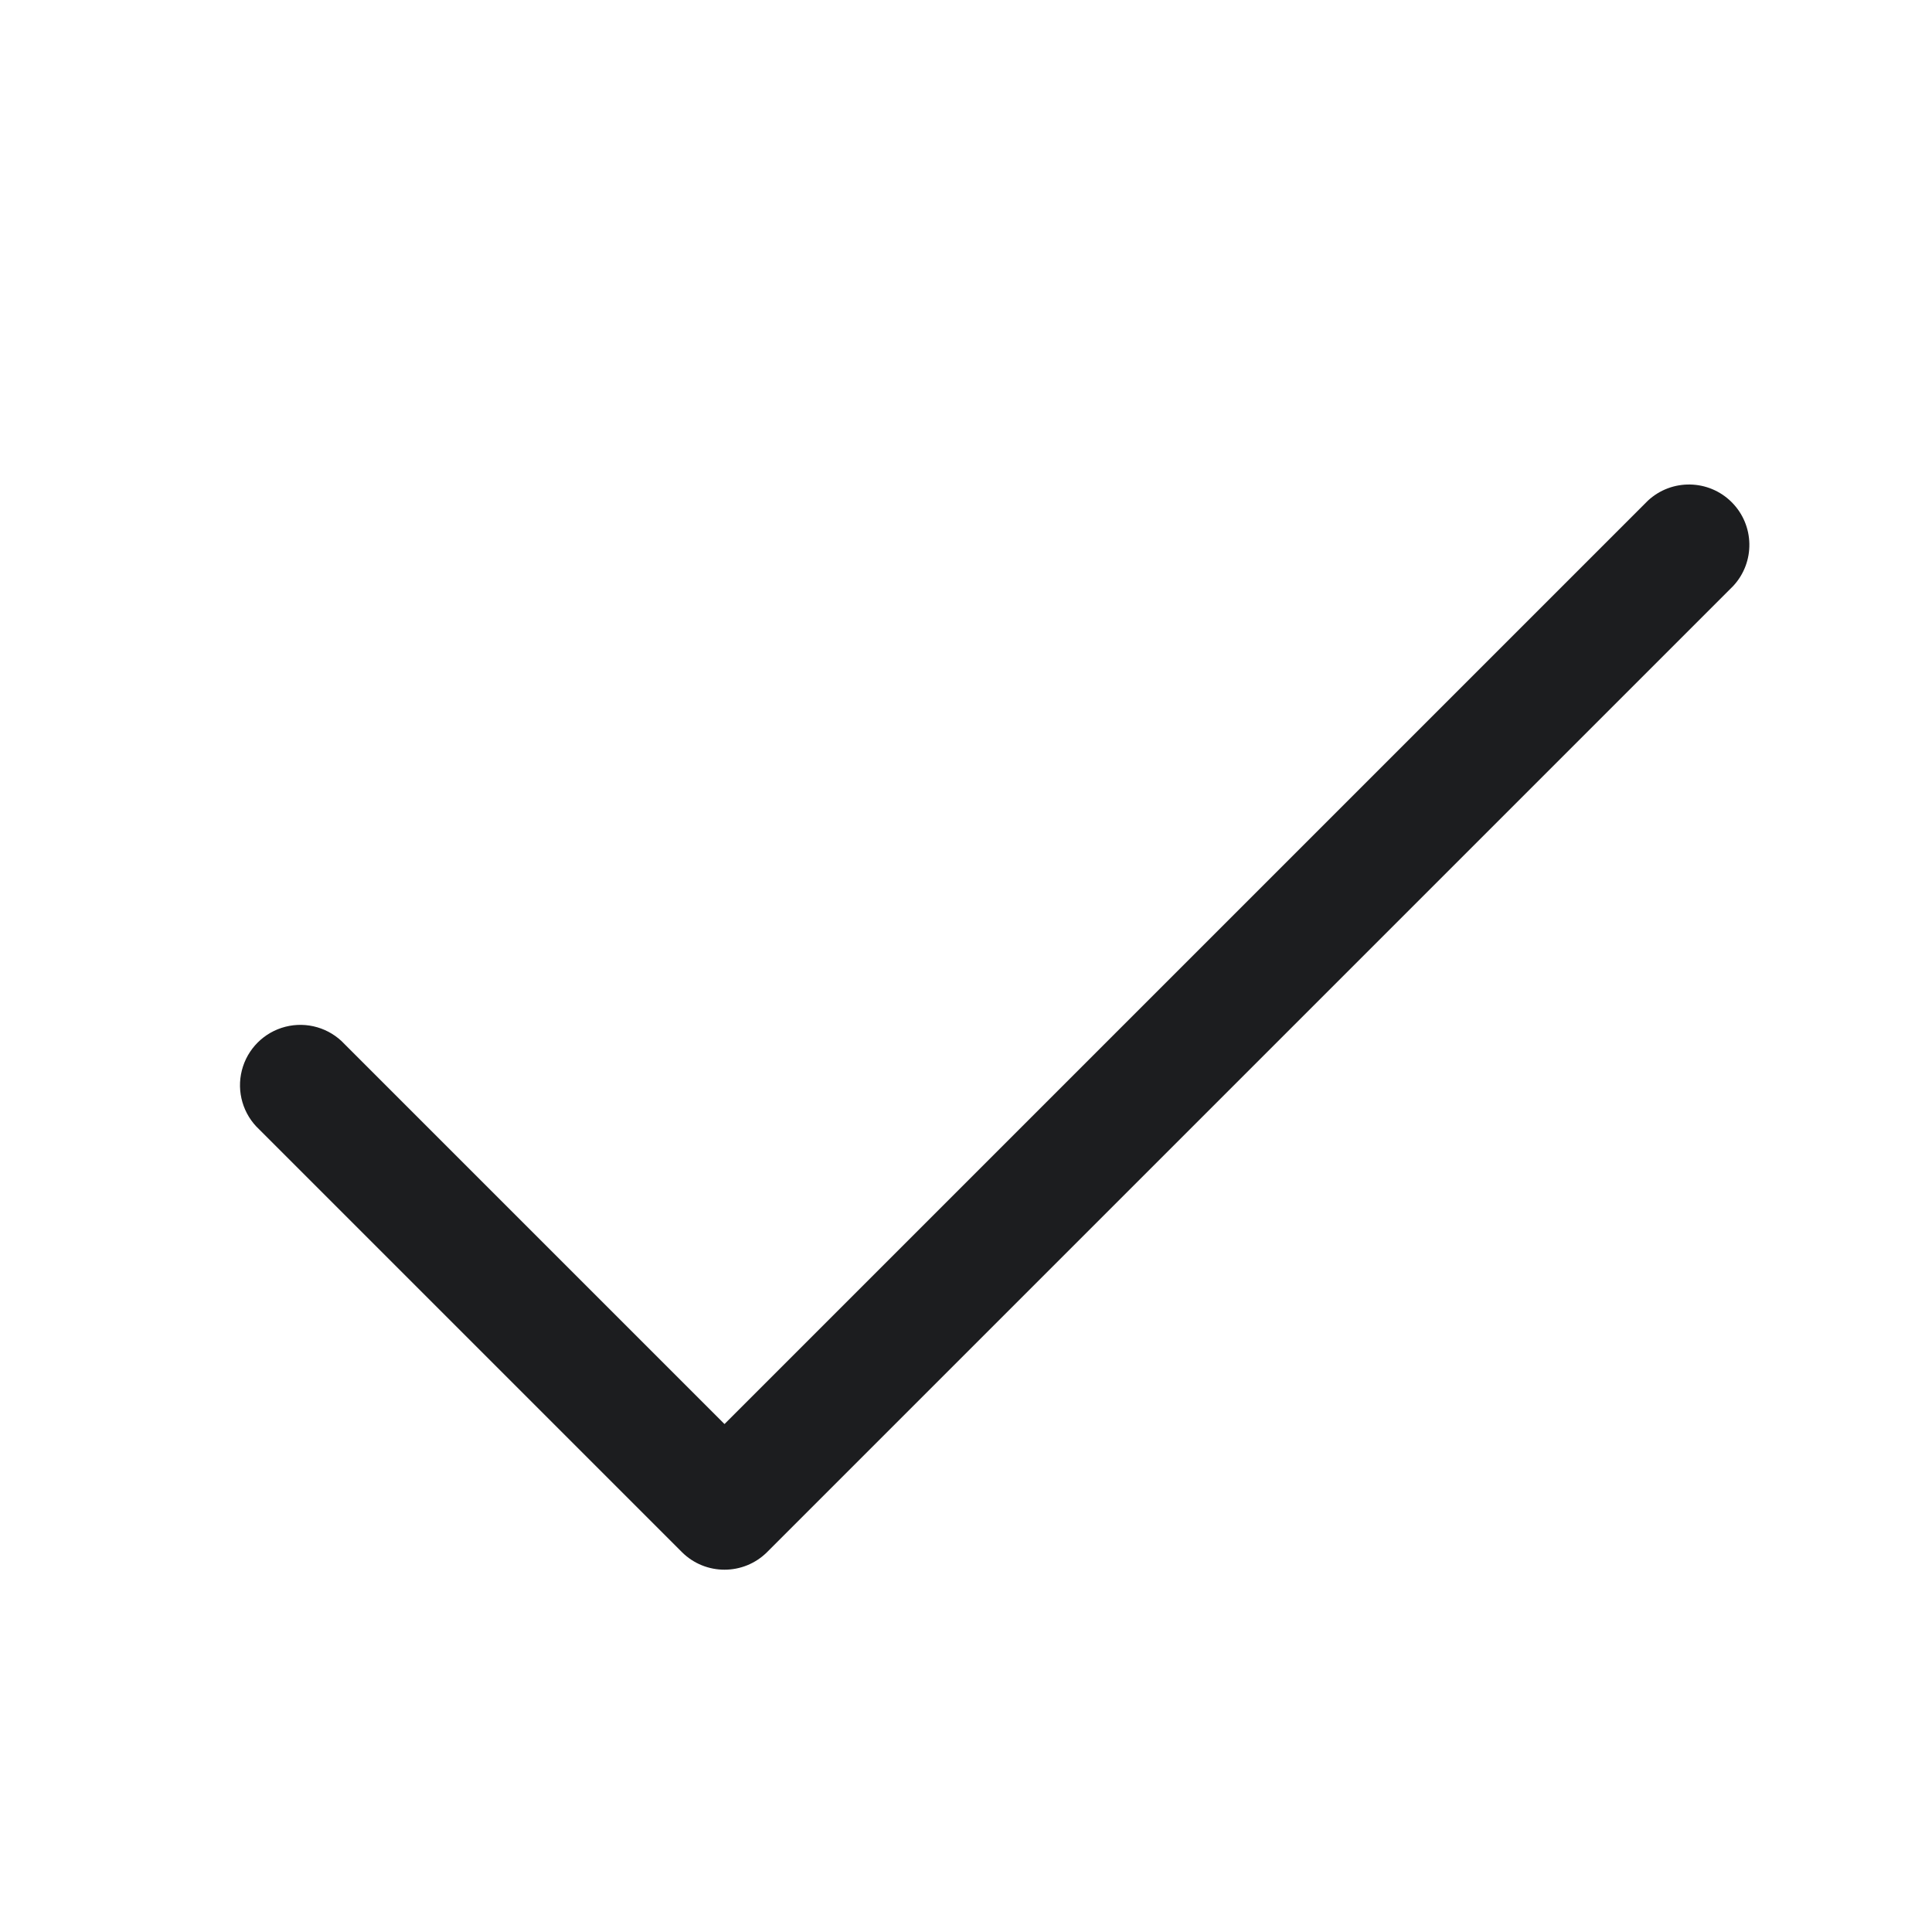
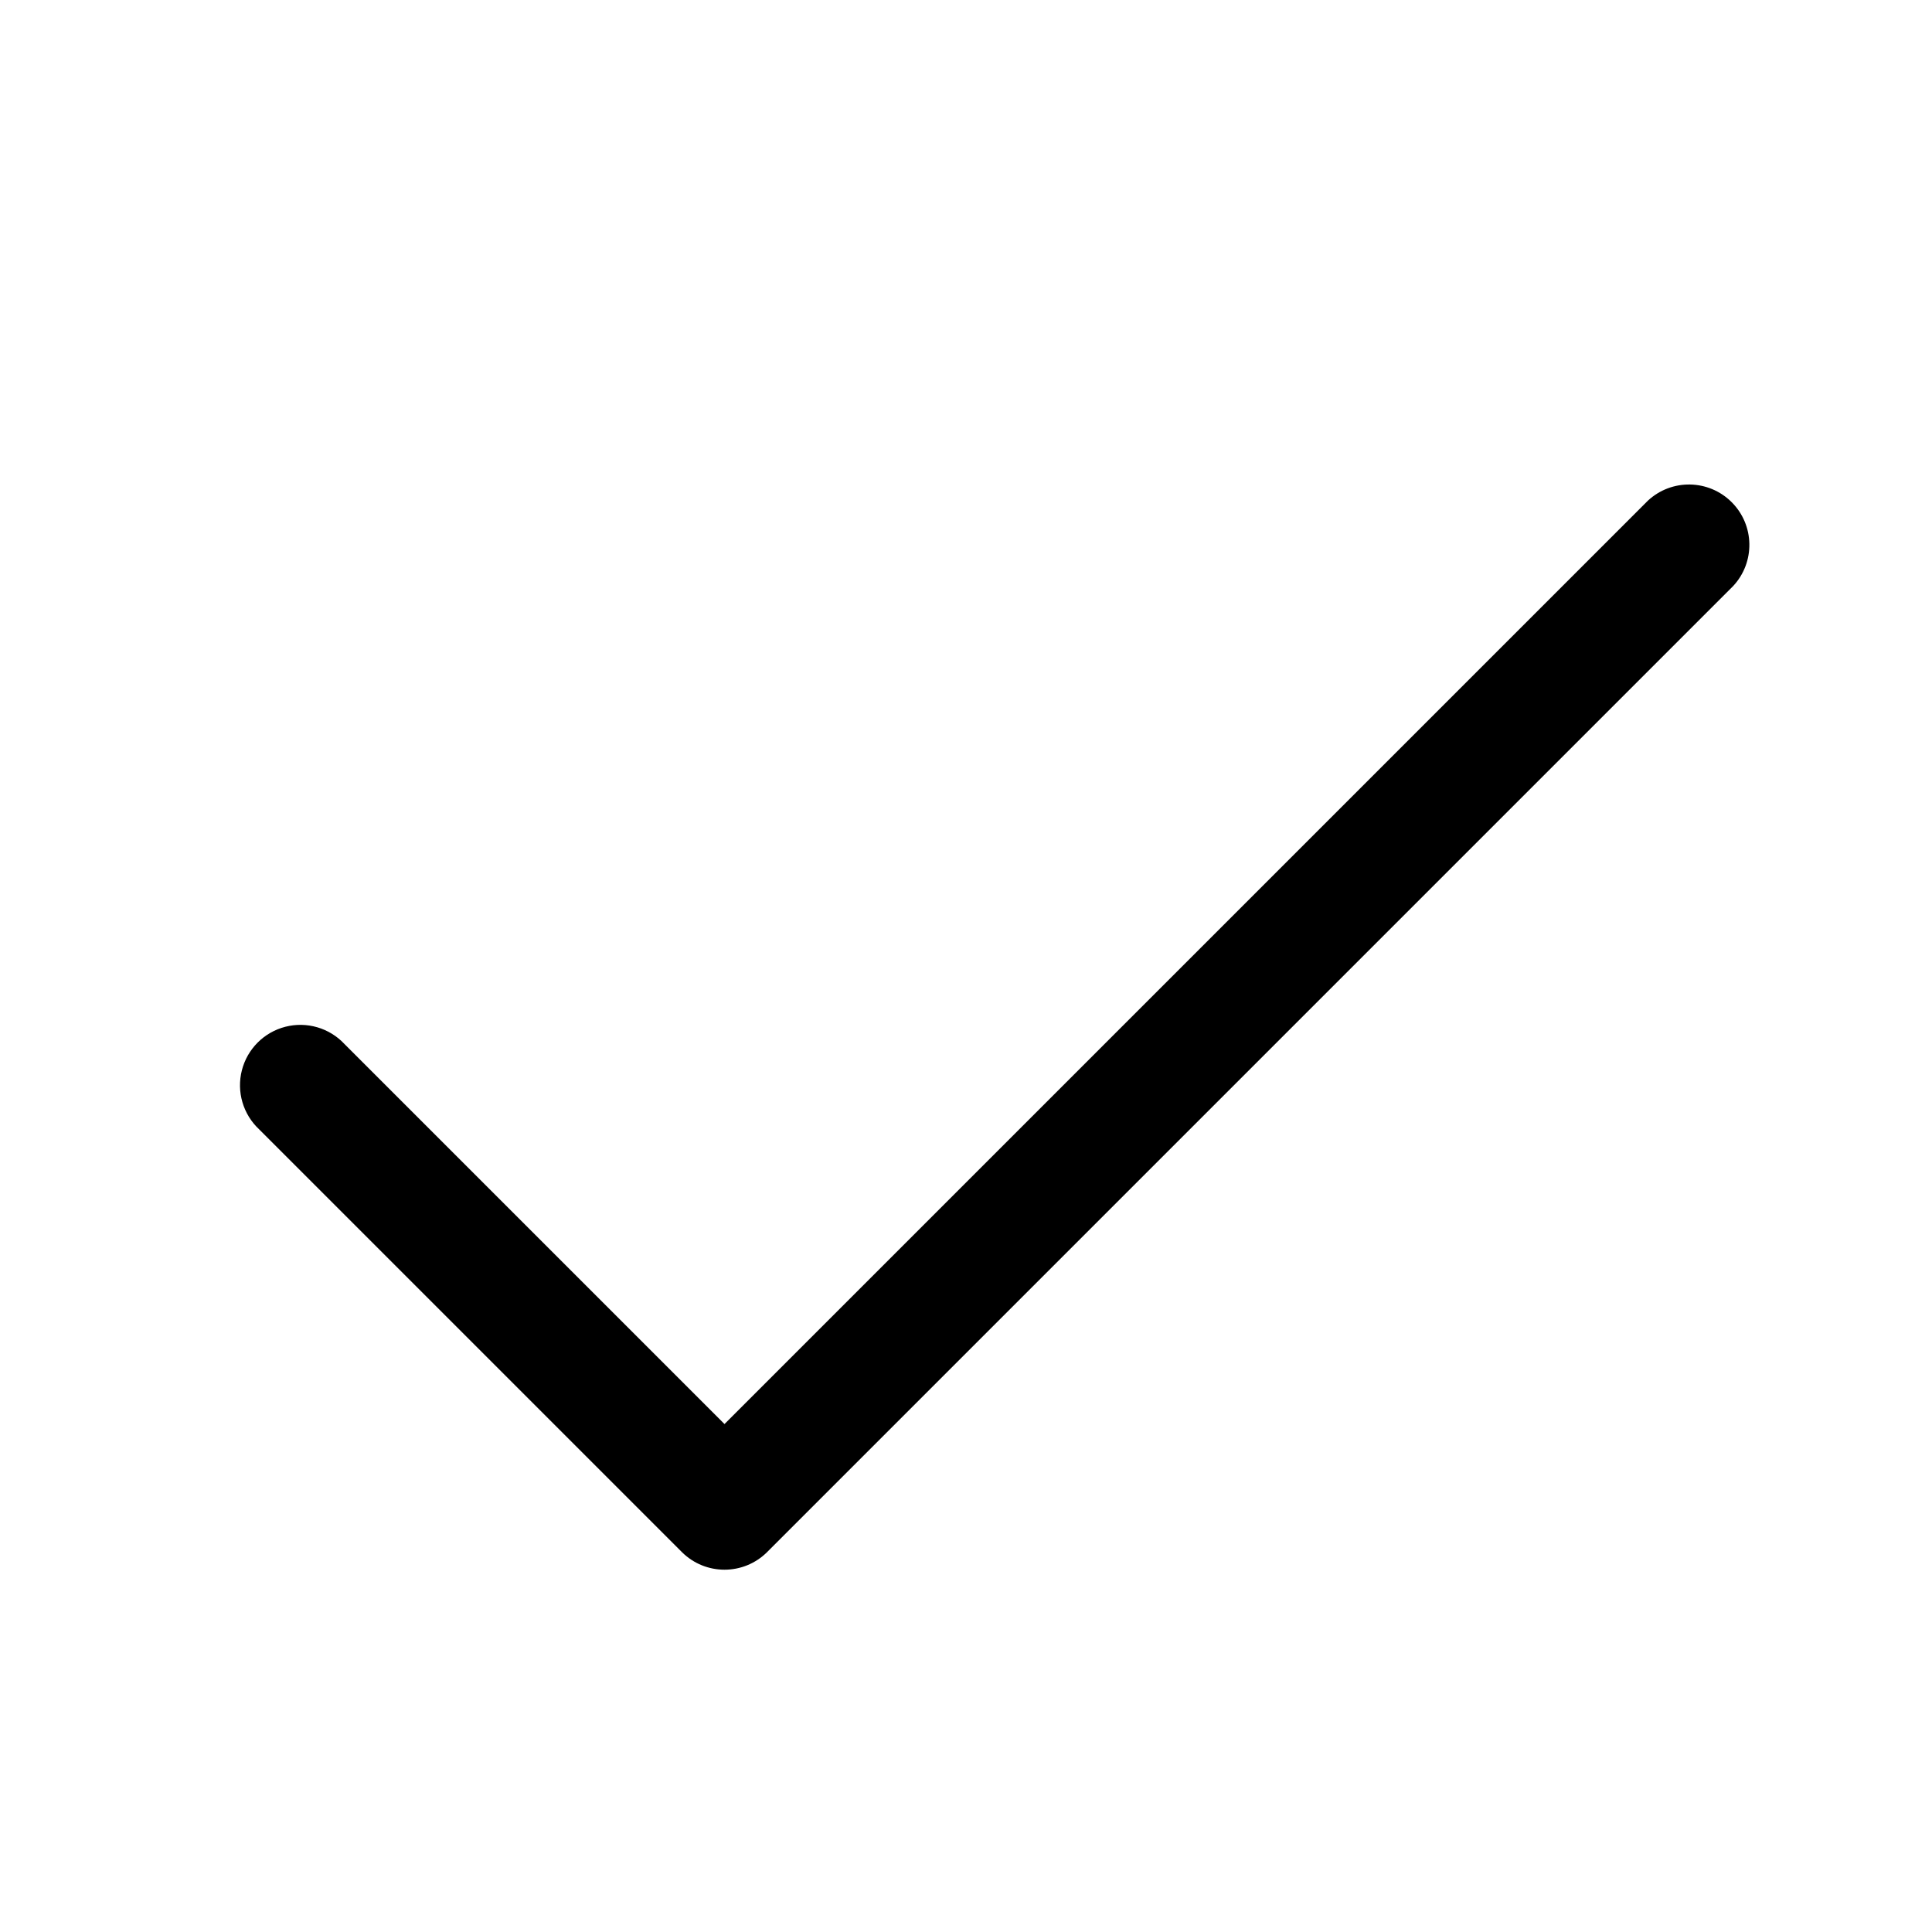
<svg xmlns="http://www.w3.org/2000/svg" width="24" height="24" fill="none" viewBox="0 0 24 24">
-   <path fill="#1C1D1F" d="M21.53 7.28a.75.75 0 0 0-1.06-1.06L9 17.69l-4.72-4.72a.75.75 0 1 0-1.06 1.06l5.25 5.25a.75.75 0 0 0 1.06 0l12-12Z" />
+   <path fill="currentColor" d="M21.53 7.28a.75.75 0 0 0-1.06-1.06L9 17.69l-4.72-4.72a.75.75 0 1 0-1.06 1.06l5.25 5.25a.75.75 0 0 0 1.06 0l12-12Z" />
</svg>
